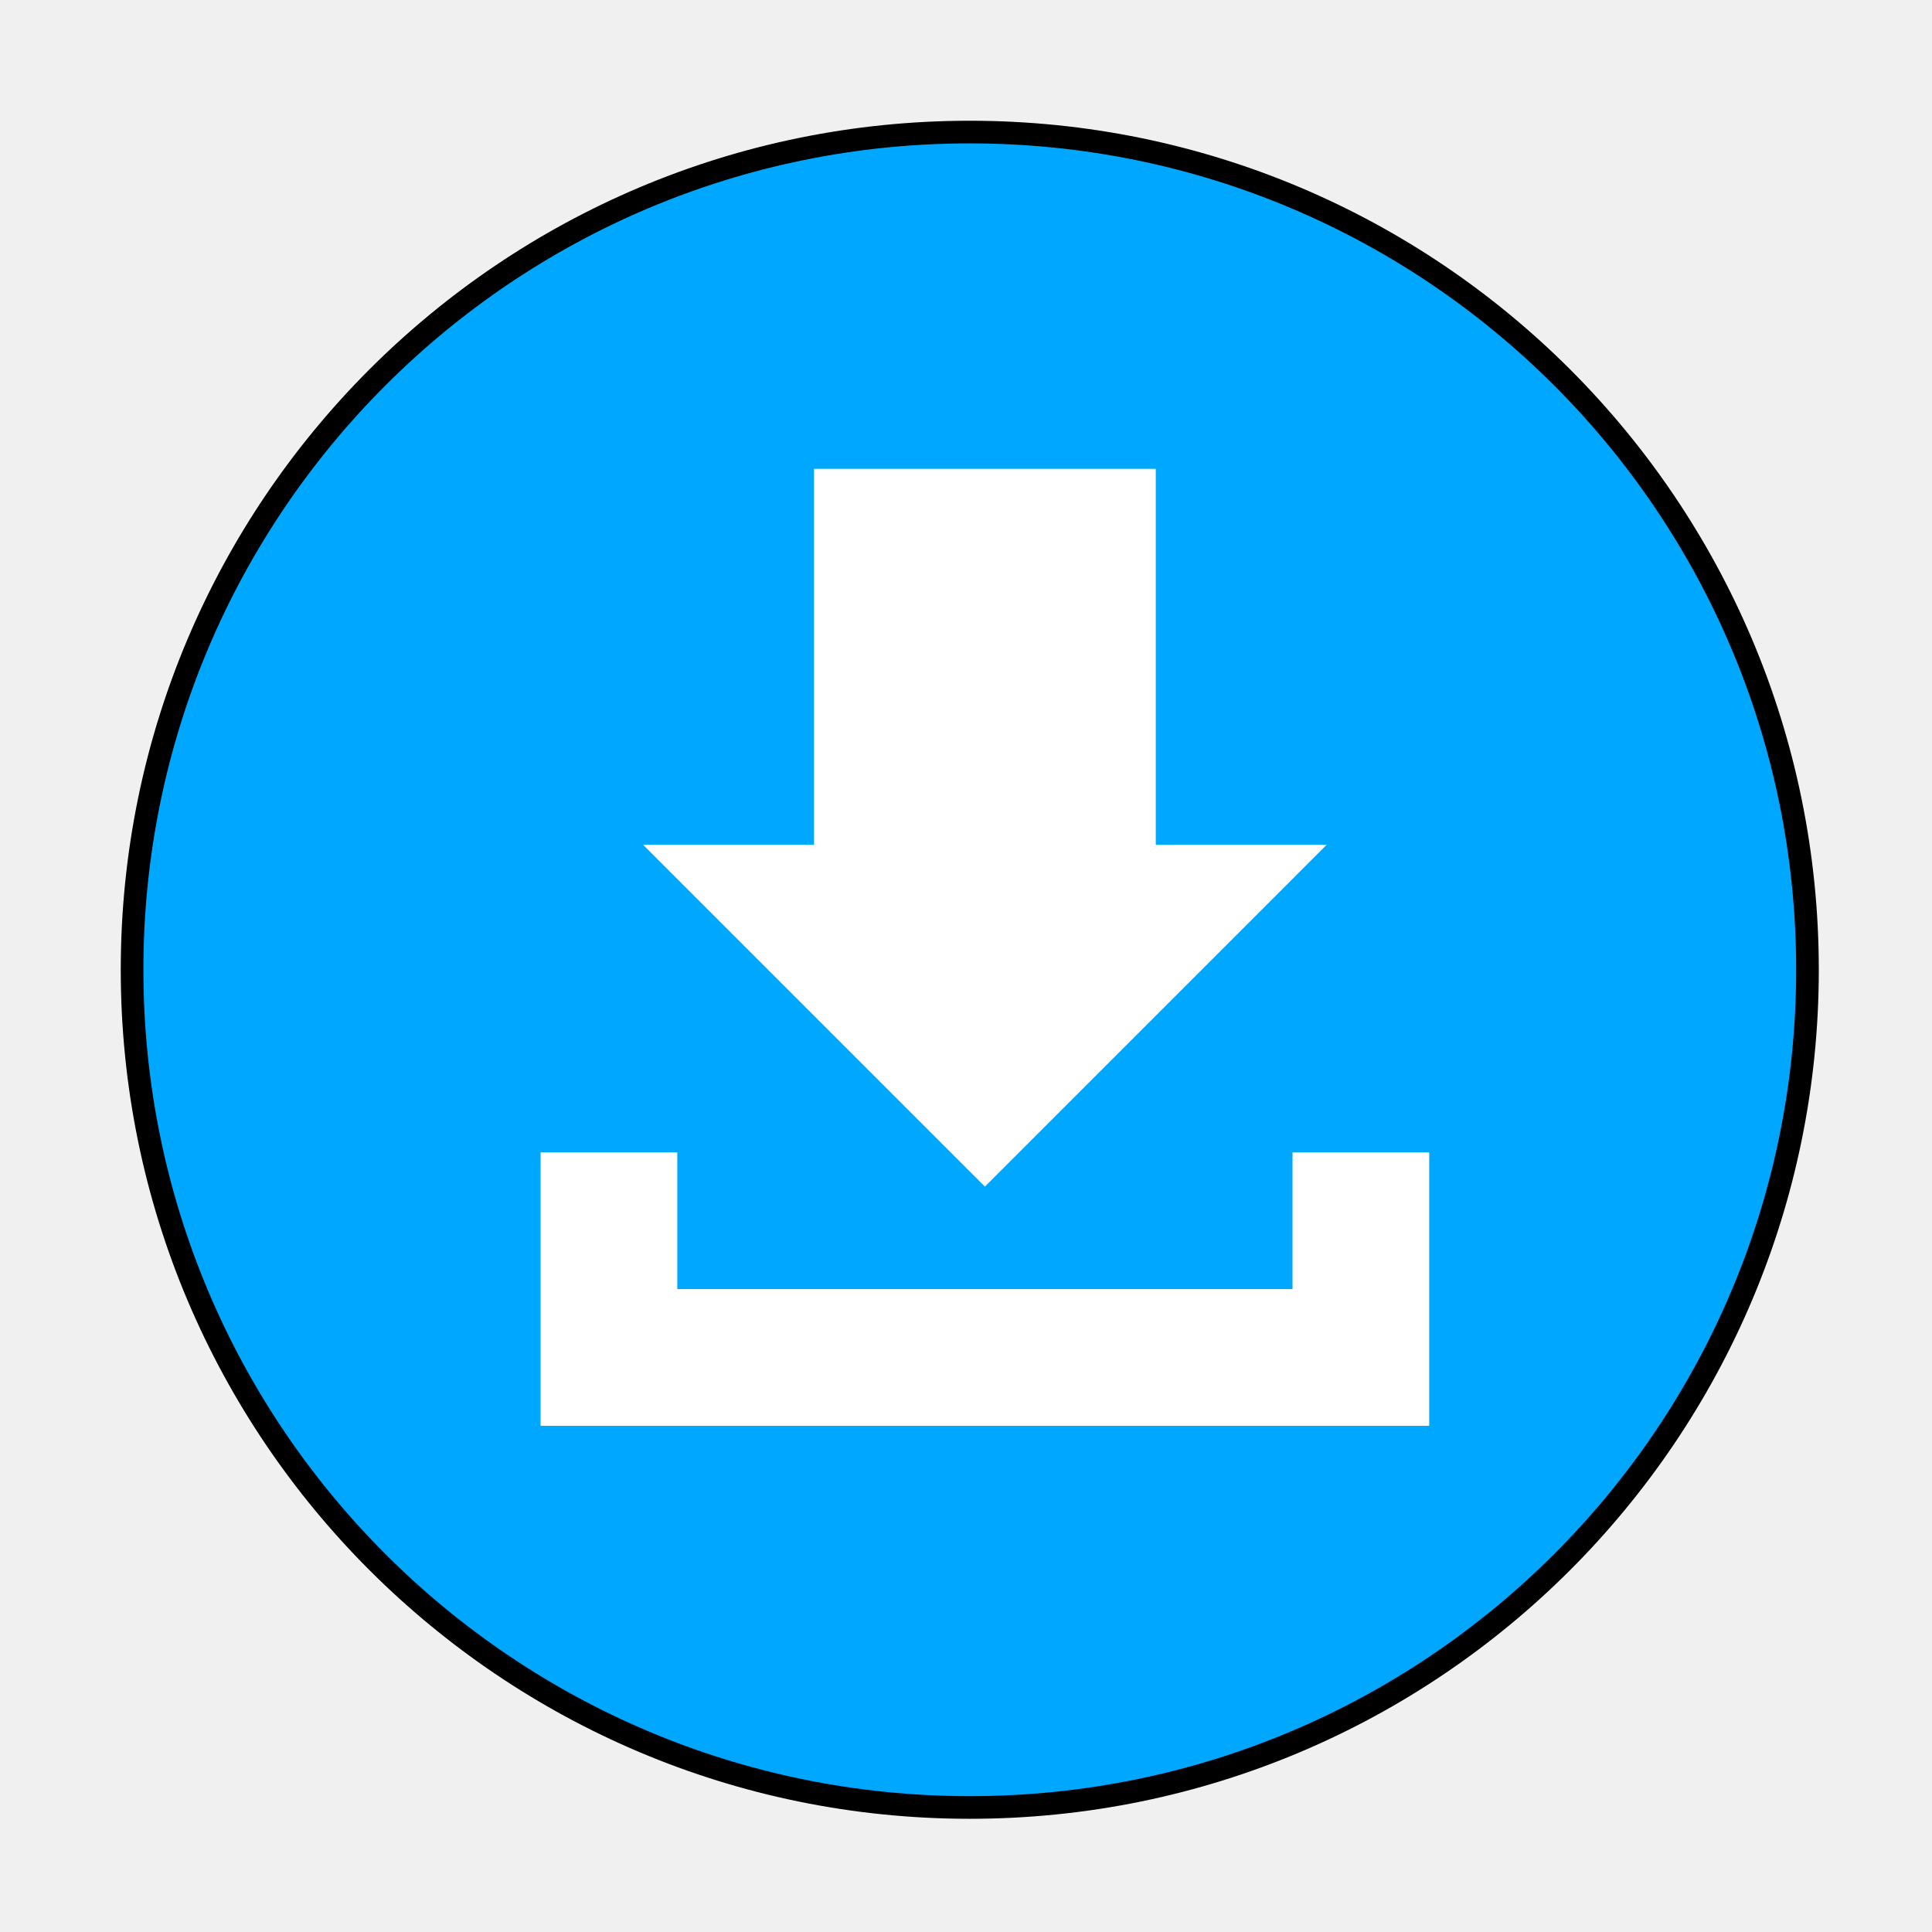
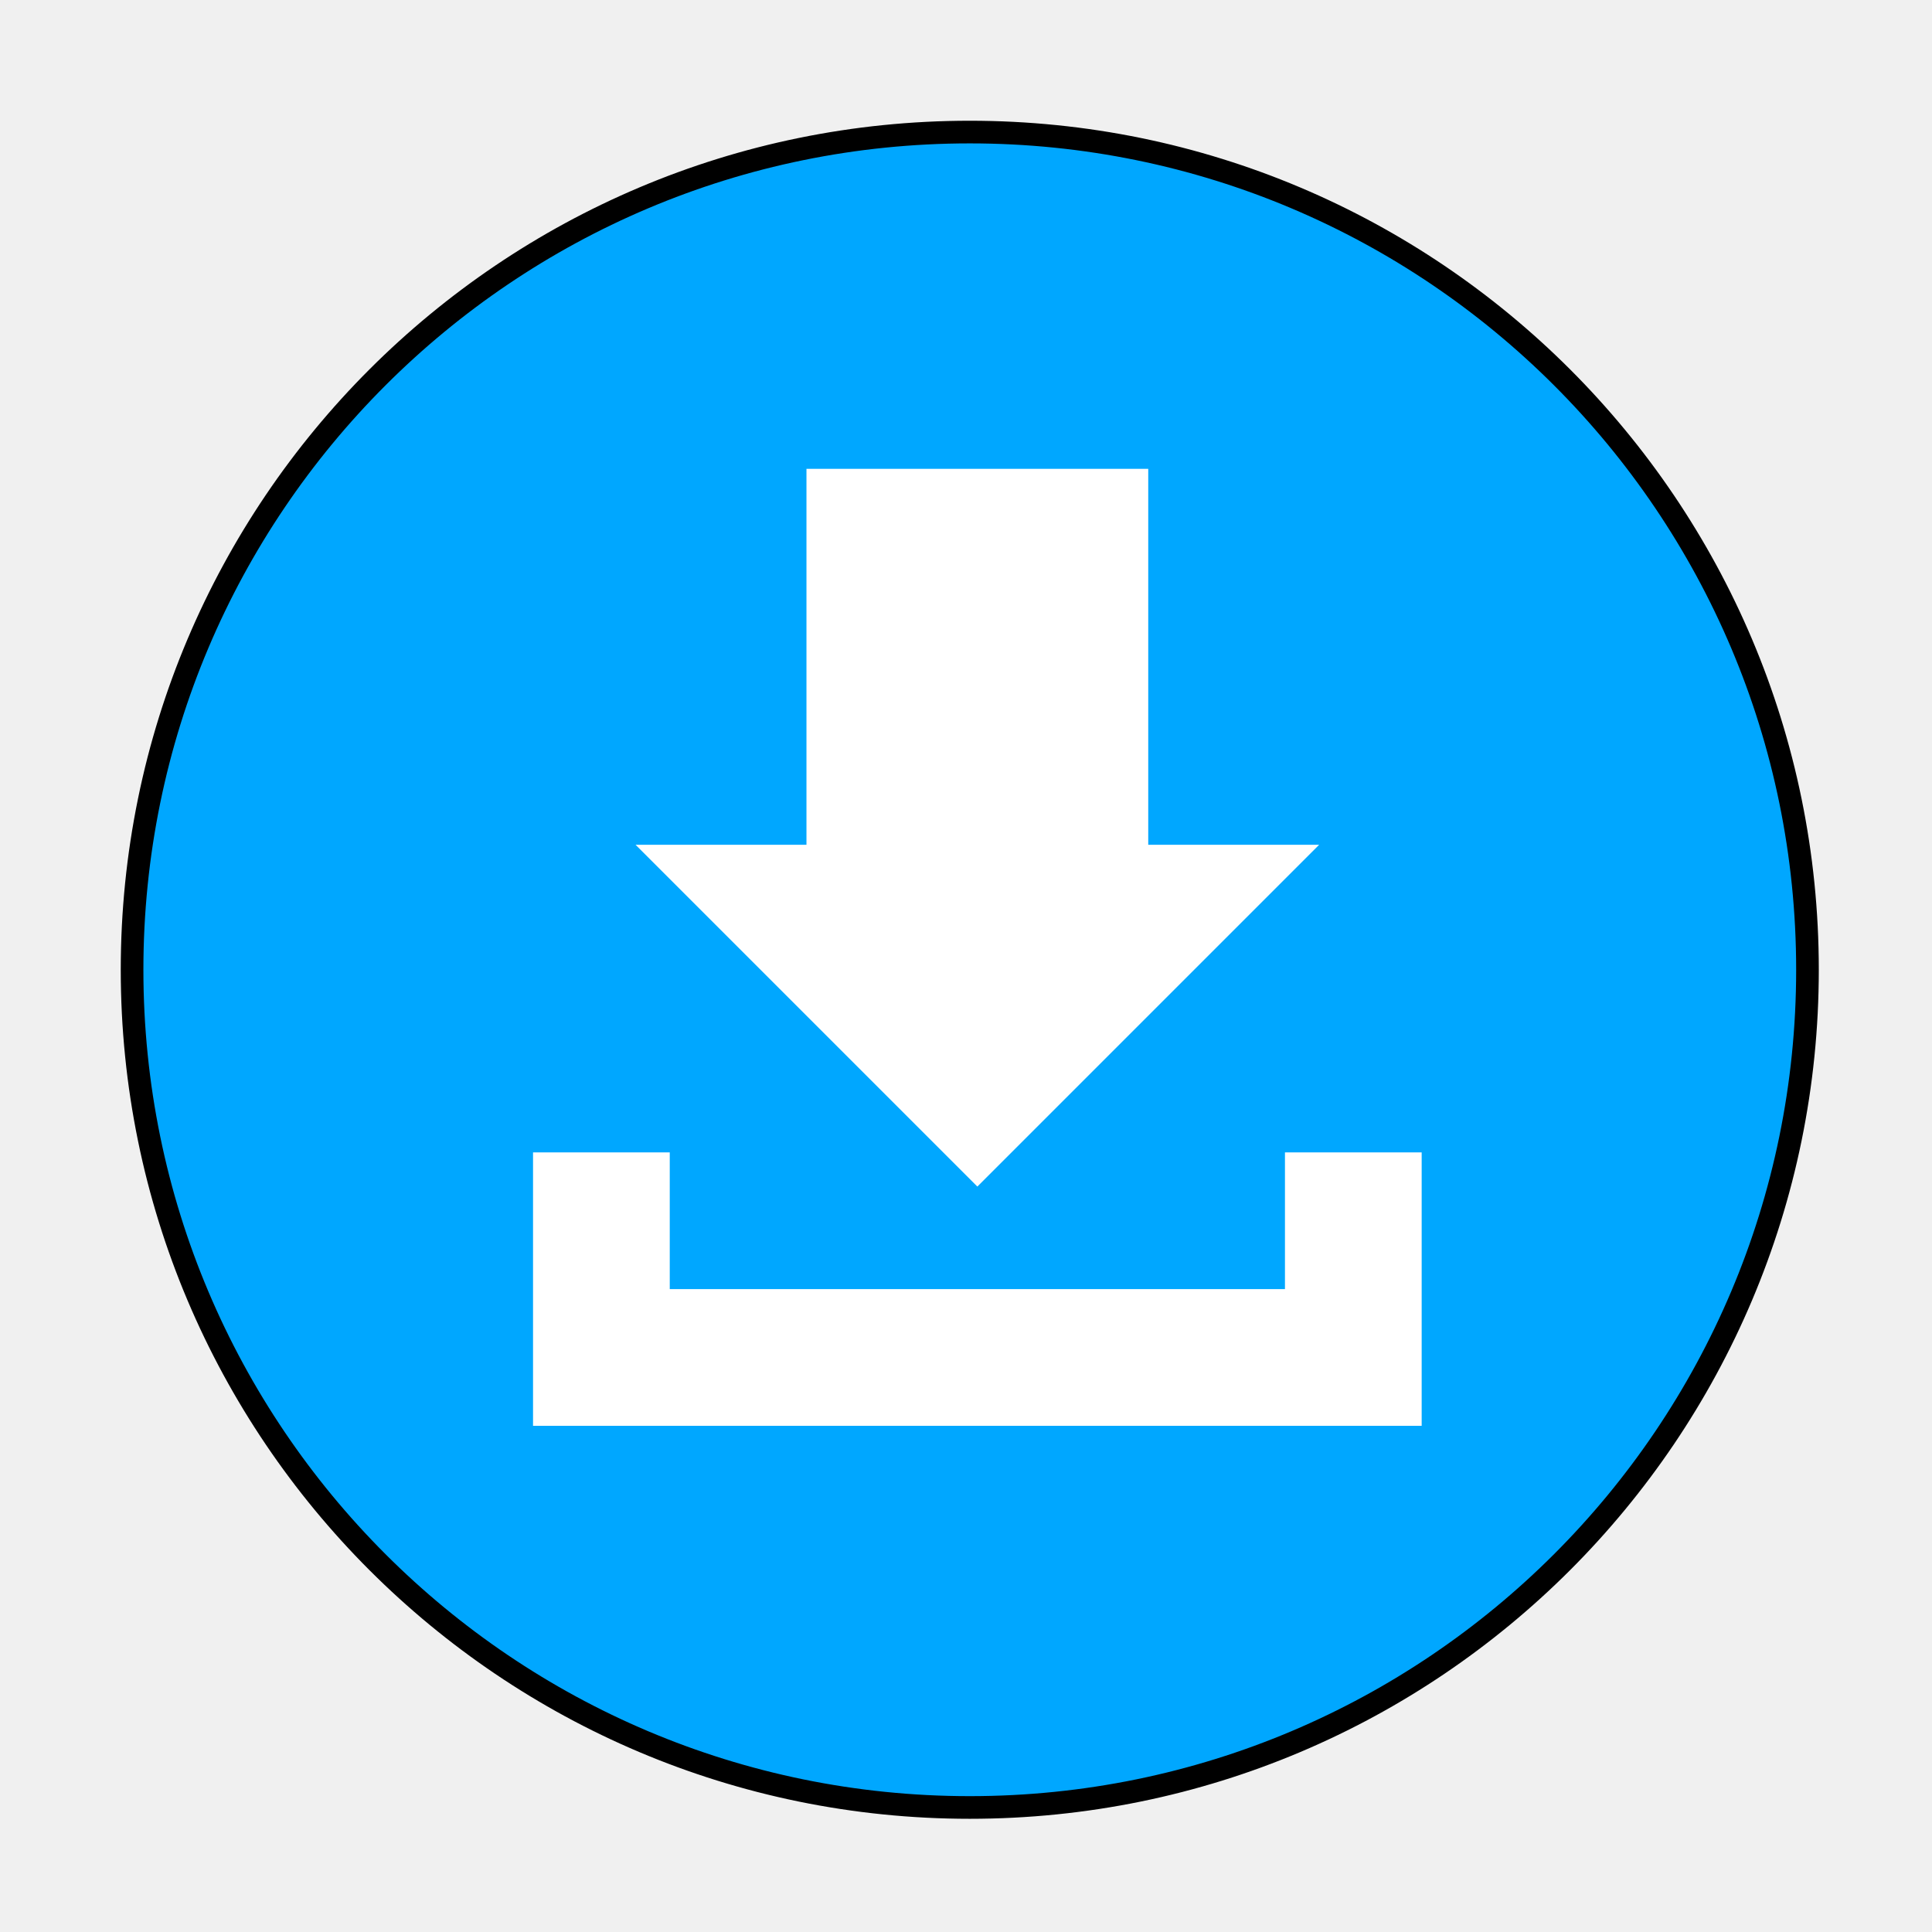
<svg xmlns="http://www.w3.org/2000/svg" width="512" height="512" viewBox="0 0 135.467 135.467" version="1.1" id="svg8">
  <defs id="defs2">
    <marker style="overflow:visible" id="Arrow2Lstart" refX="0.0" refY="0.0" orient="auto">
      <path transform="scale(1.1) translate(1,0)" d="M 8.719,4.034 L -2.207,0.016 L 8.719,-4.002 C 6.973,-1.63 6.983,1.616 8.719,4.034 z " style="fill-rule:evenodd;stroke-width:0.625;stroke-linejoin:round;stroke:#000000;stroke-opacity:1;fill:#000000;fill-opacity:1" id="path1018" />
    </marker>
    <marker style="overflow:visible" id="Arrow1Lstart" refX="0" refY="0" orient="auto">
      <path transform="matrix(0.8,0,0,0.8,10,0)" style="fill-rule:evenodd;stroke:#000000;stroke-width:1pt" d="M 0,0 5,-5 -12.5,0 5,5 Z" id="path951" />
    </marker>
  </defs>
  <g id="layer1">
    <g id="g1016" transform="matrix(0.9057599,0,0,0.9057599,6.749879,6.511859)" style="stroke-width:1.104">
      <g id="g1225" transform="matrix(0.9803921,0,0,0.9803921,-31.09854,-96.46102)" style="stroke-width:1.788;stroke-miterlimit:4;stroke-dasharray:none">
        <circle style="fill:#00a7ff;fill-opacity:1;stroke:#000000;stroke-width:1.788;stroke-miterlimit:4;stroke-dasharray:none;stroke-opacity:1" id="path833" cx="100.694" cy="167.631" r="66.146" />
      </g>
-       <g id="g853" transform="translate(2.645834)" style="stroke-width:1.104">
+       <g id="g853" transform="translate(2.06161)" style="stroke-width:1.104">
        <path id="rect952" style="fill:#ffffff;fill-opacity:1;stroke:none;stroke-width:33.121;stroke-linecap:round" d="m 120,310 v 80 h 42 180 38 v -80 h -40 v 40 H 160 v -40 z" transform="scale(0.2645833)" />
        <path id="rect941-3-6" style="fill:#ffffff;fill-opacity:1;stroke:none;stroke-width:8.763;stroke-linecap:round" d="M 52.917,29.104 V 58.208 H 39.687 L 66.146,84.667 92.604,58.208 H 79.375 V 29.104 Z" />
      </g>
    </g>
  </g>
</svg>
